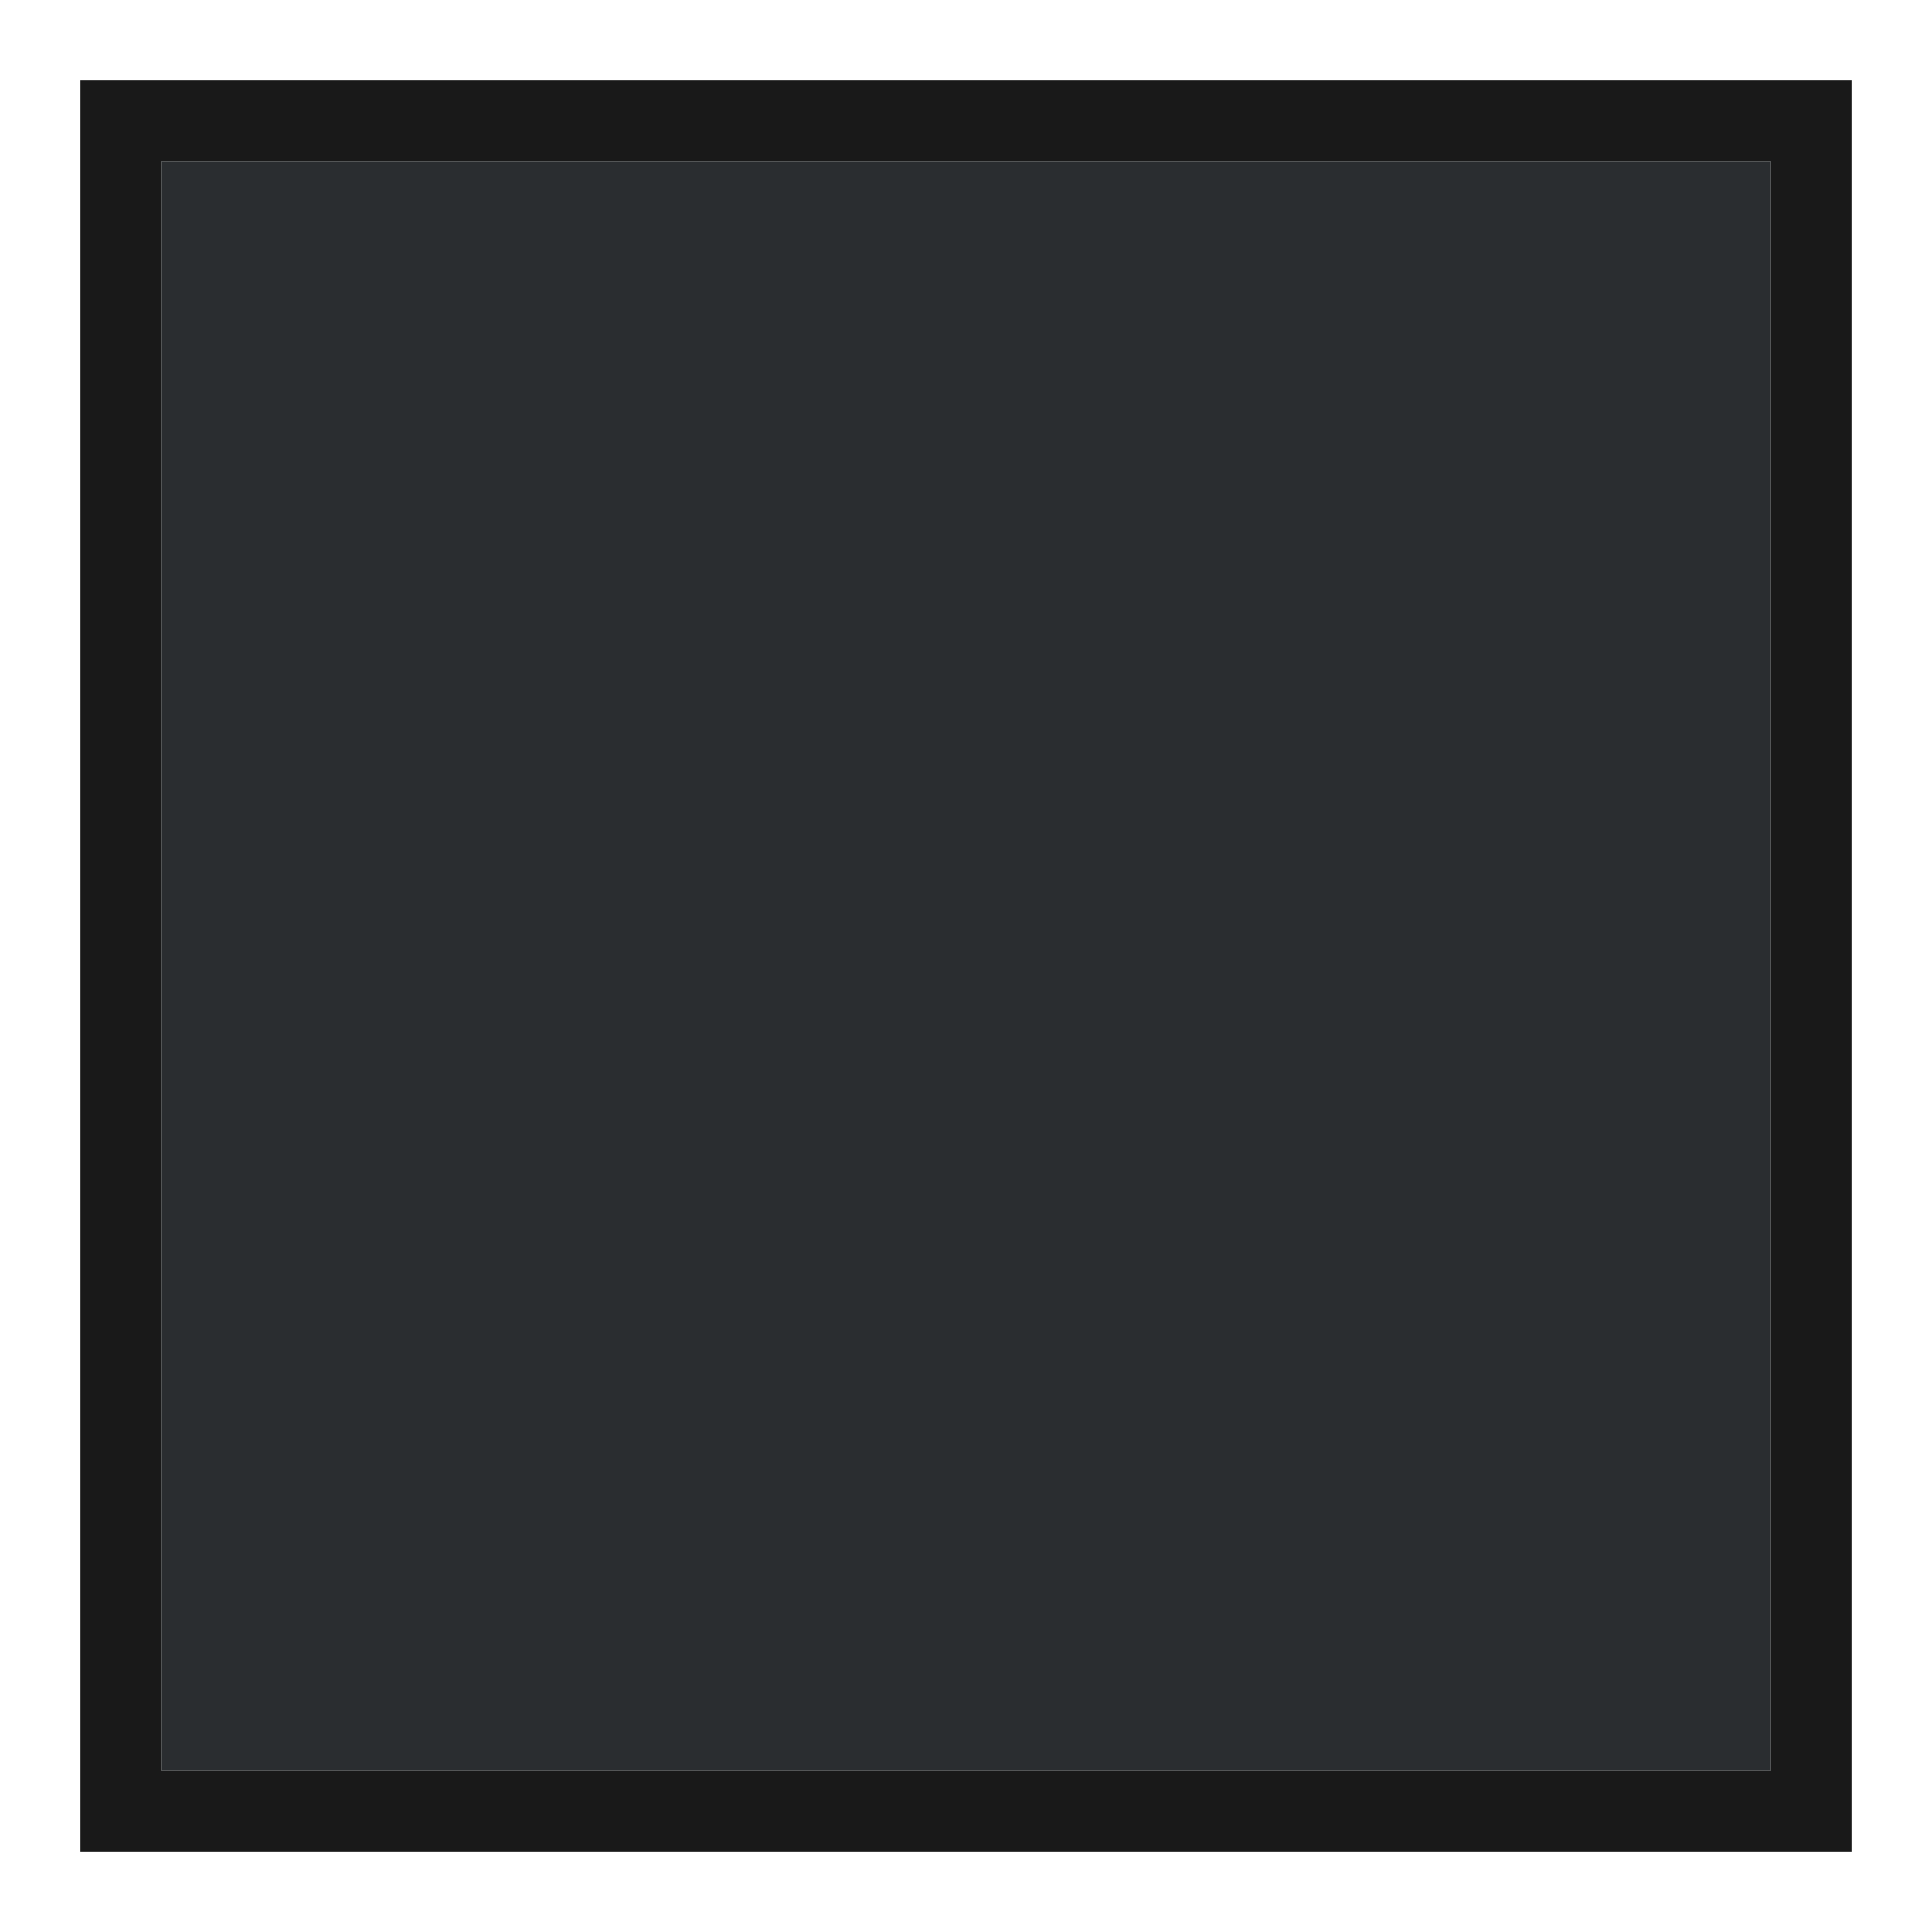
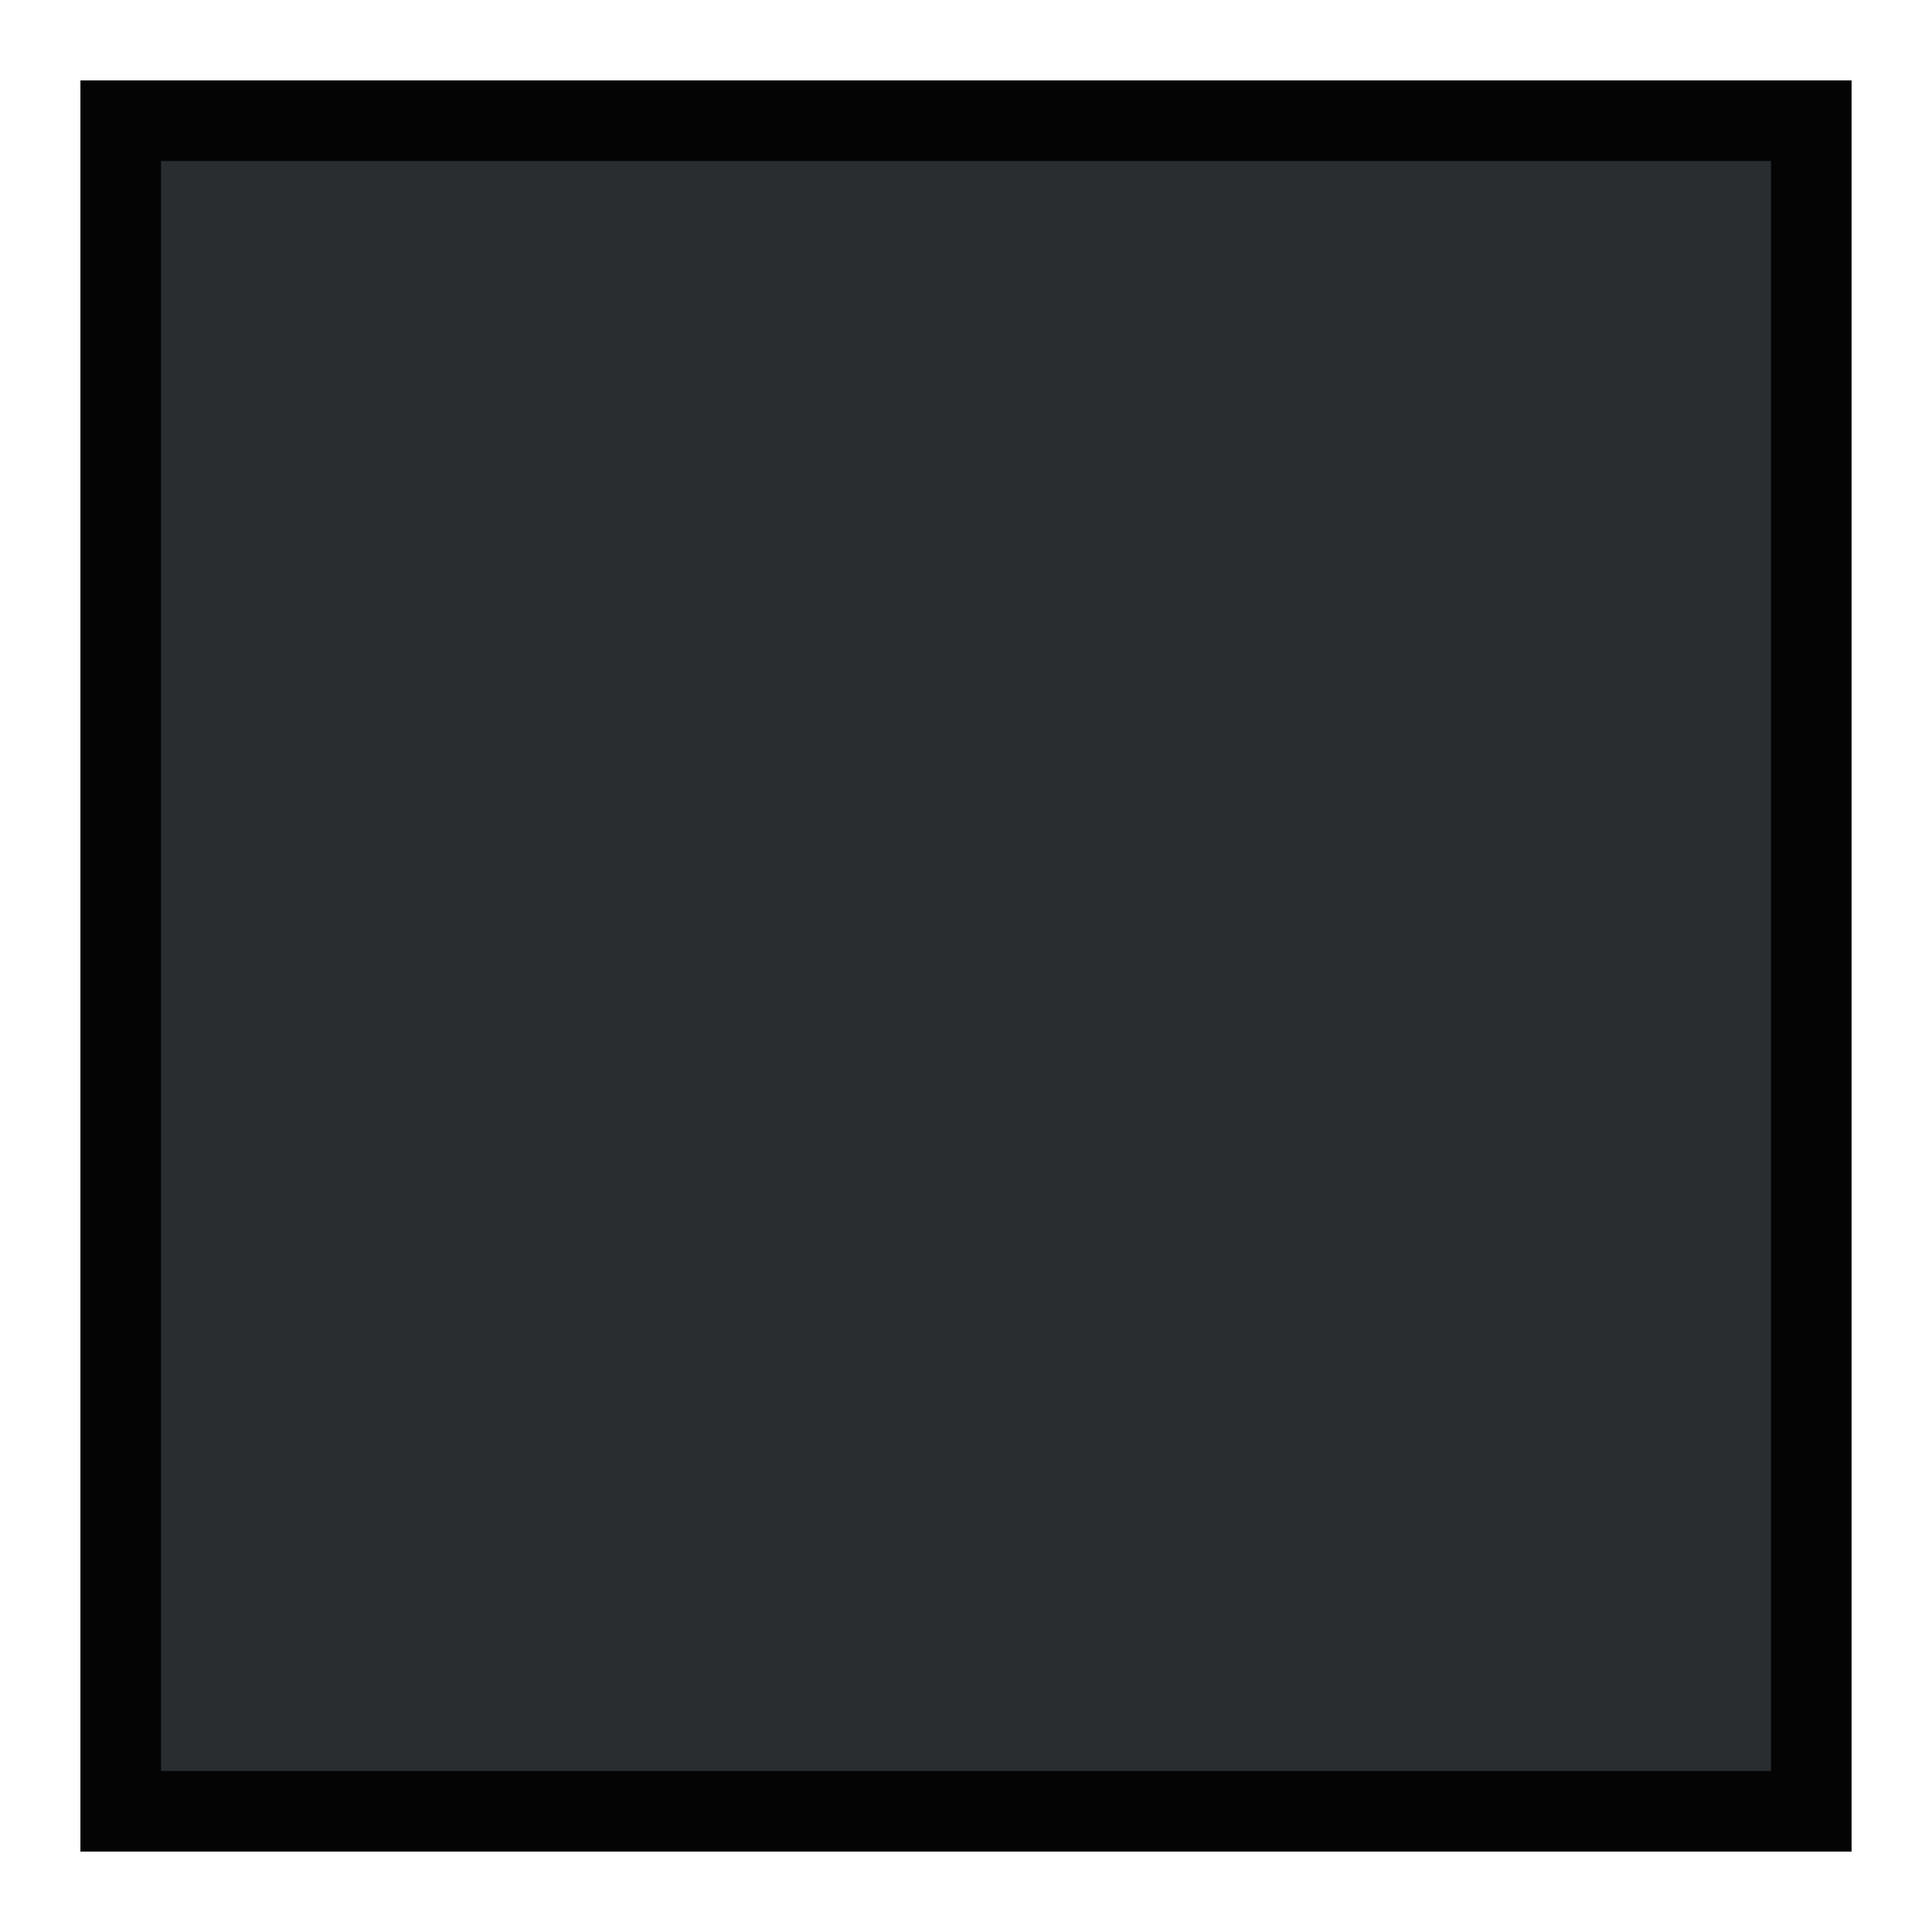
<svg xmlns="http://www.w3.org/2000/svg" width="24" height="24" id="svg11300" version="1.0" style="display:inline;enable-background:new">
  <defs id="defs3" />
  <g style="display:inline" id="layer1" transform="translate(0,-276)">
+     <rect style="opacity:0.9;fill:#131619;fill-opacity:1;stroke:none" id="rect5315" width="22" height="22" x="1" y="-299" transform="scale(1,-1)" />
    <path style="opacity:0.9;fill:#000000;fill-opacity:1;stroke:none" d="m 1,277 0,22 22,0 0,-22 z m 1,1 20,0 0,20 -20,0 z" id="rect5319" />
-     <rect style="opacity:0.9;fill:#131619;fill-opacity:1;stroke:none" id="rect5315" width="20" height="20" x="2" y="-298" transform="scale(1,-1)" />
  </g>
</svg>
